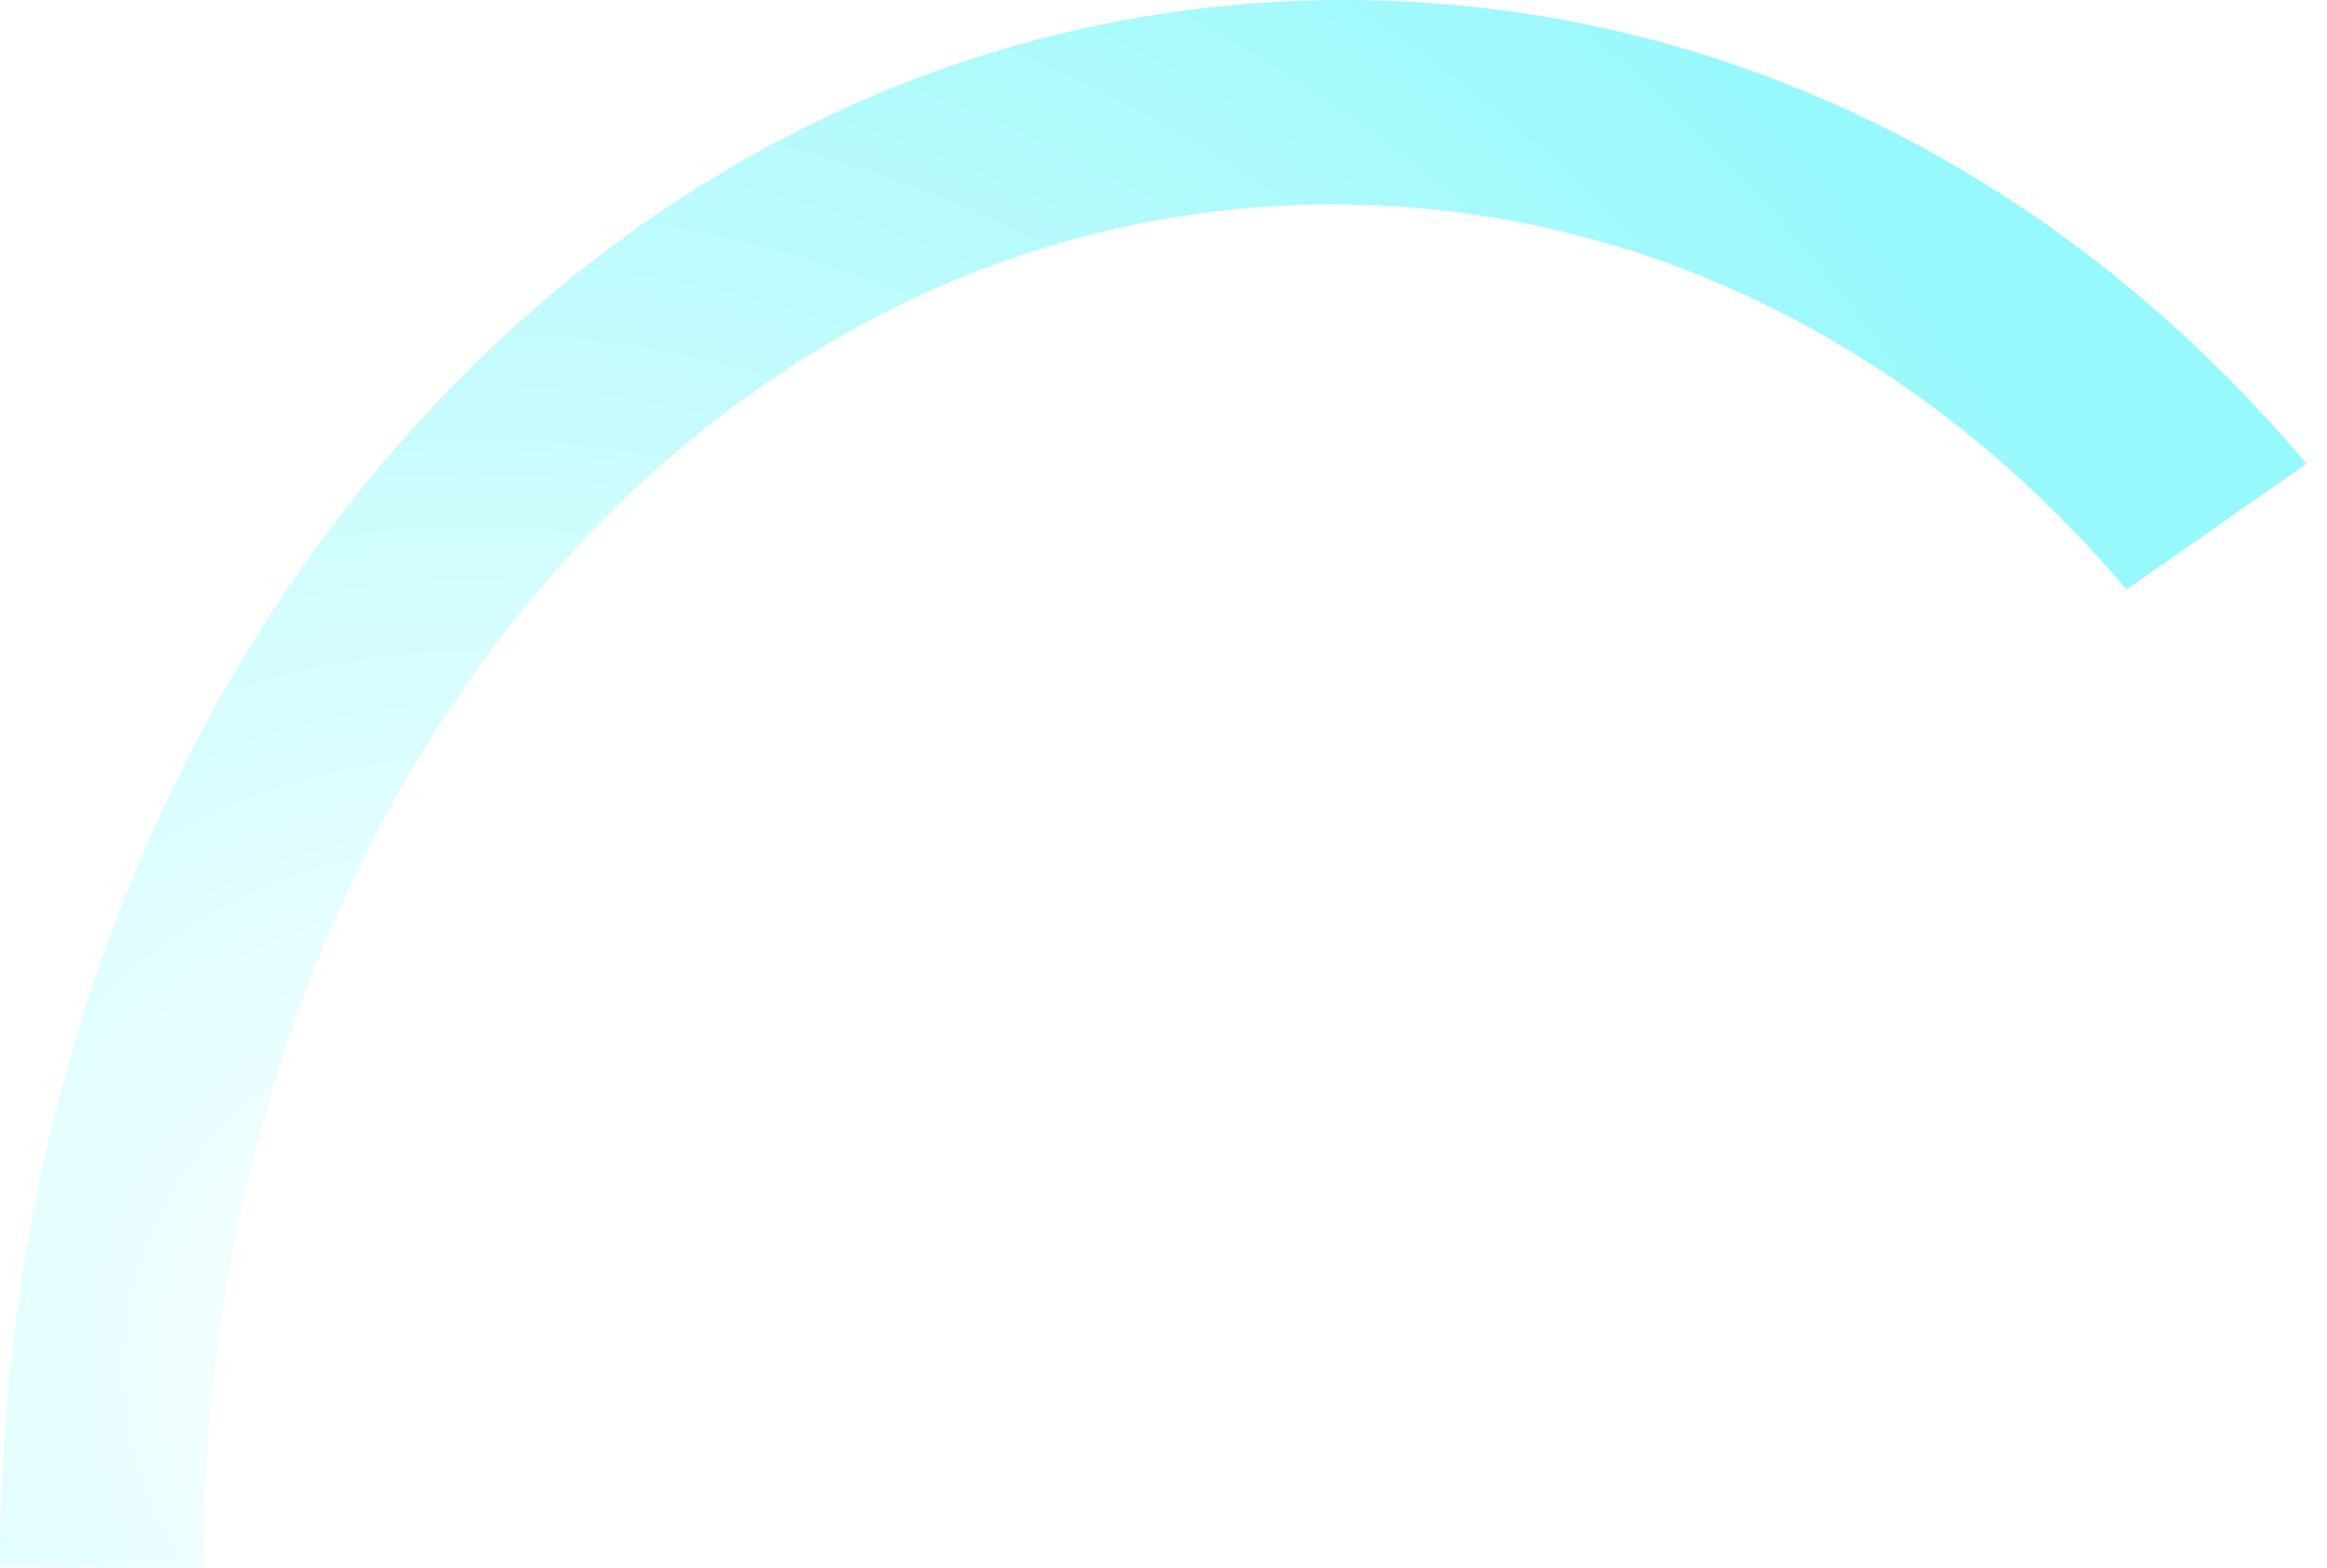
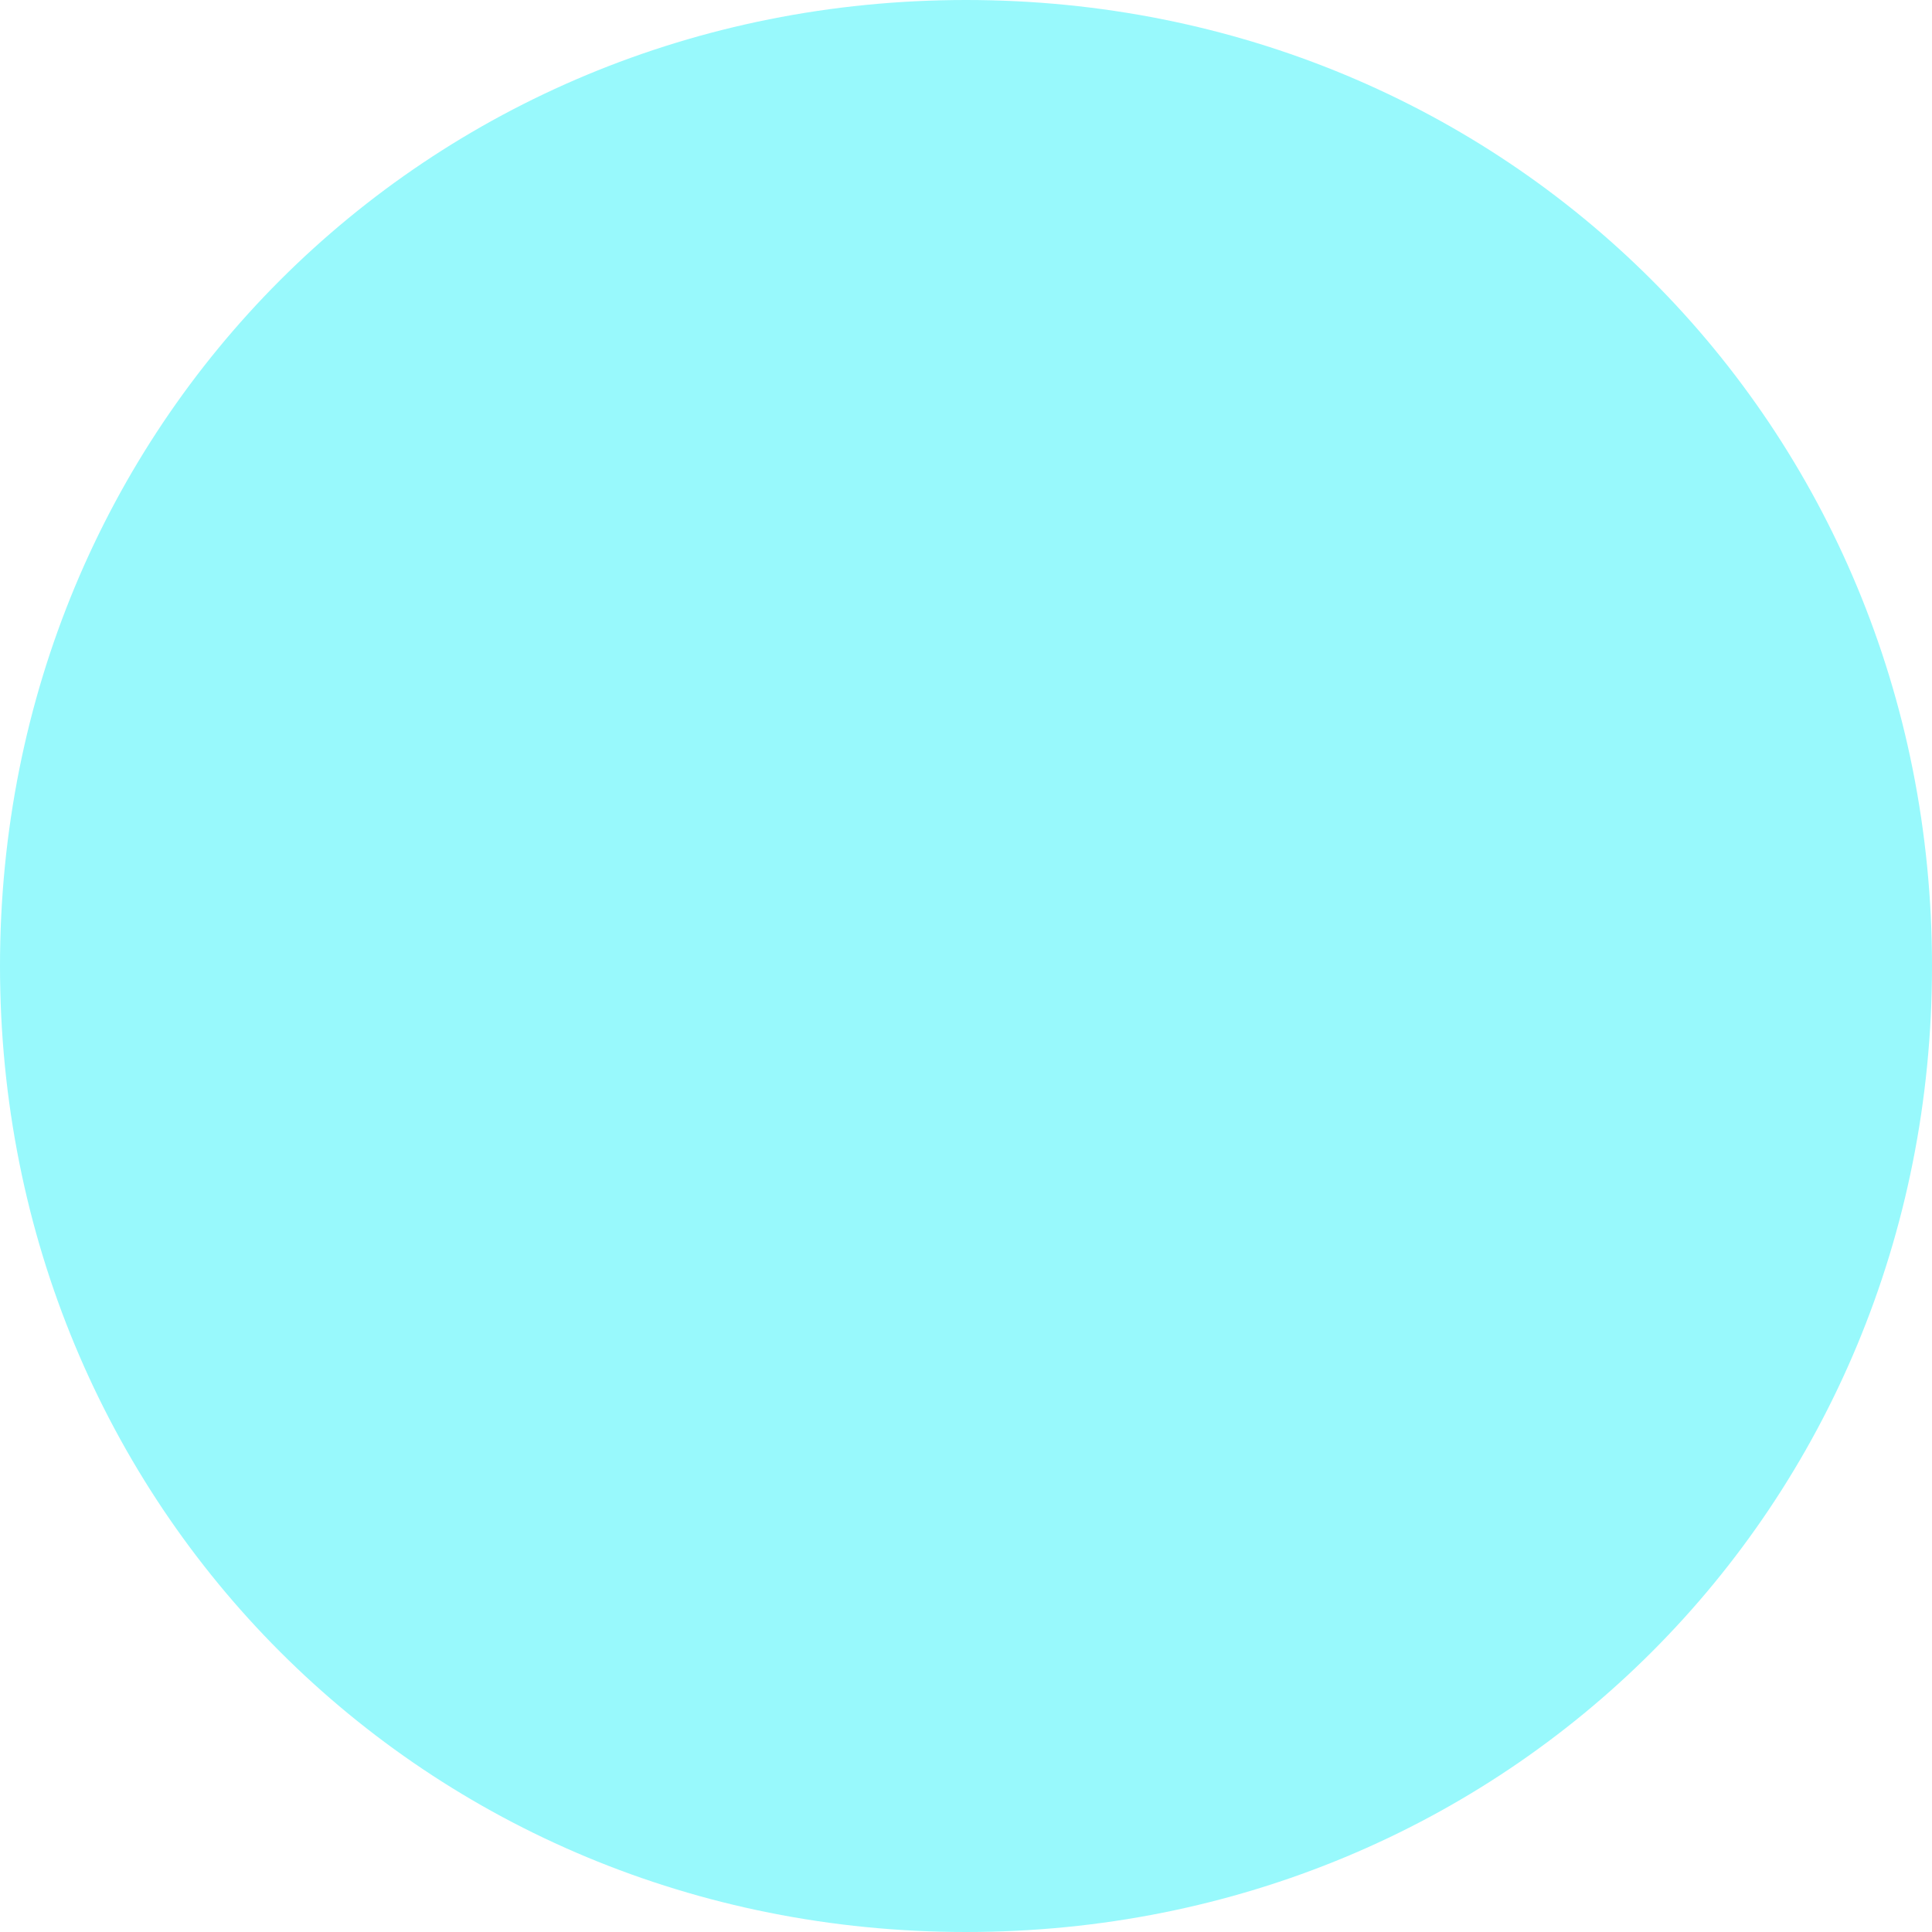
- <svg xmlns="http://www.w3.org/2000/svg" version="1.1" width="95px" height="64px">
-   <defs>
-     <radialGradient cx="19.16" cy="55.92" r="73.704" gradientTransform="matrix(0.7711934 -0.6366009 0.6366009 0.7711934 -31.21479 24.99214 )" gradientUnits="userSpaceOnUse" id="RadialGradient991">
-       <stop id="Stop992" stop-color="#ffffff" stop-opacity="0.996" offset="0" />
-       <stop id="Stop993" stop-color="#98f9fc" offset="1" />
-     </radialGradient>
-   </defs>
-   <g transform="translate(388 -290 )">
-     <path d="M 54.879 0  C 70.411 0  84.261 7.193  94.162 18.936  L 86.815 24.075  C 78.541 14.302  67.152 8.348  54.417 8.348  C 28.592 8.348  8.301 32.835  8.301 64  L 8.3 64  L 0 64  C 0 28.16  24.147 0  54.879 0  Z M 8.301 64  L 82.779 64  L 8.301 64  Z " fill-rule="nonzero" fill="url(#RadialGradient991)" stroke="none" transform="matrix(1 0 0 1 -388 290 )" />
+ <svg xmlns="http://www.w3.org/2000/svg" version="1.1" width="10px" height="10px">
+   <g transform="translate(303 -306 )">
+     <path d="M -298 306  C -295.2 306  -293 308.2  -293 311  C -293 313.8  -295.2 316  -298 316  C -300.8 316  -303 313.8  -303 311  C -303 308.2  -300.8 306  -298 306  Z " fill-rule="nonzero" fill="#98f9fc" stroke="none" />
  </g>
</svg>
